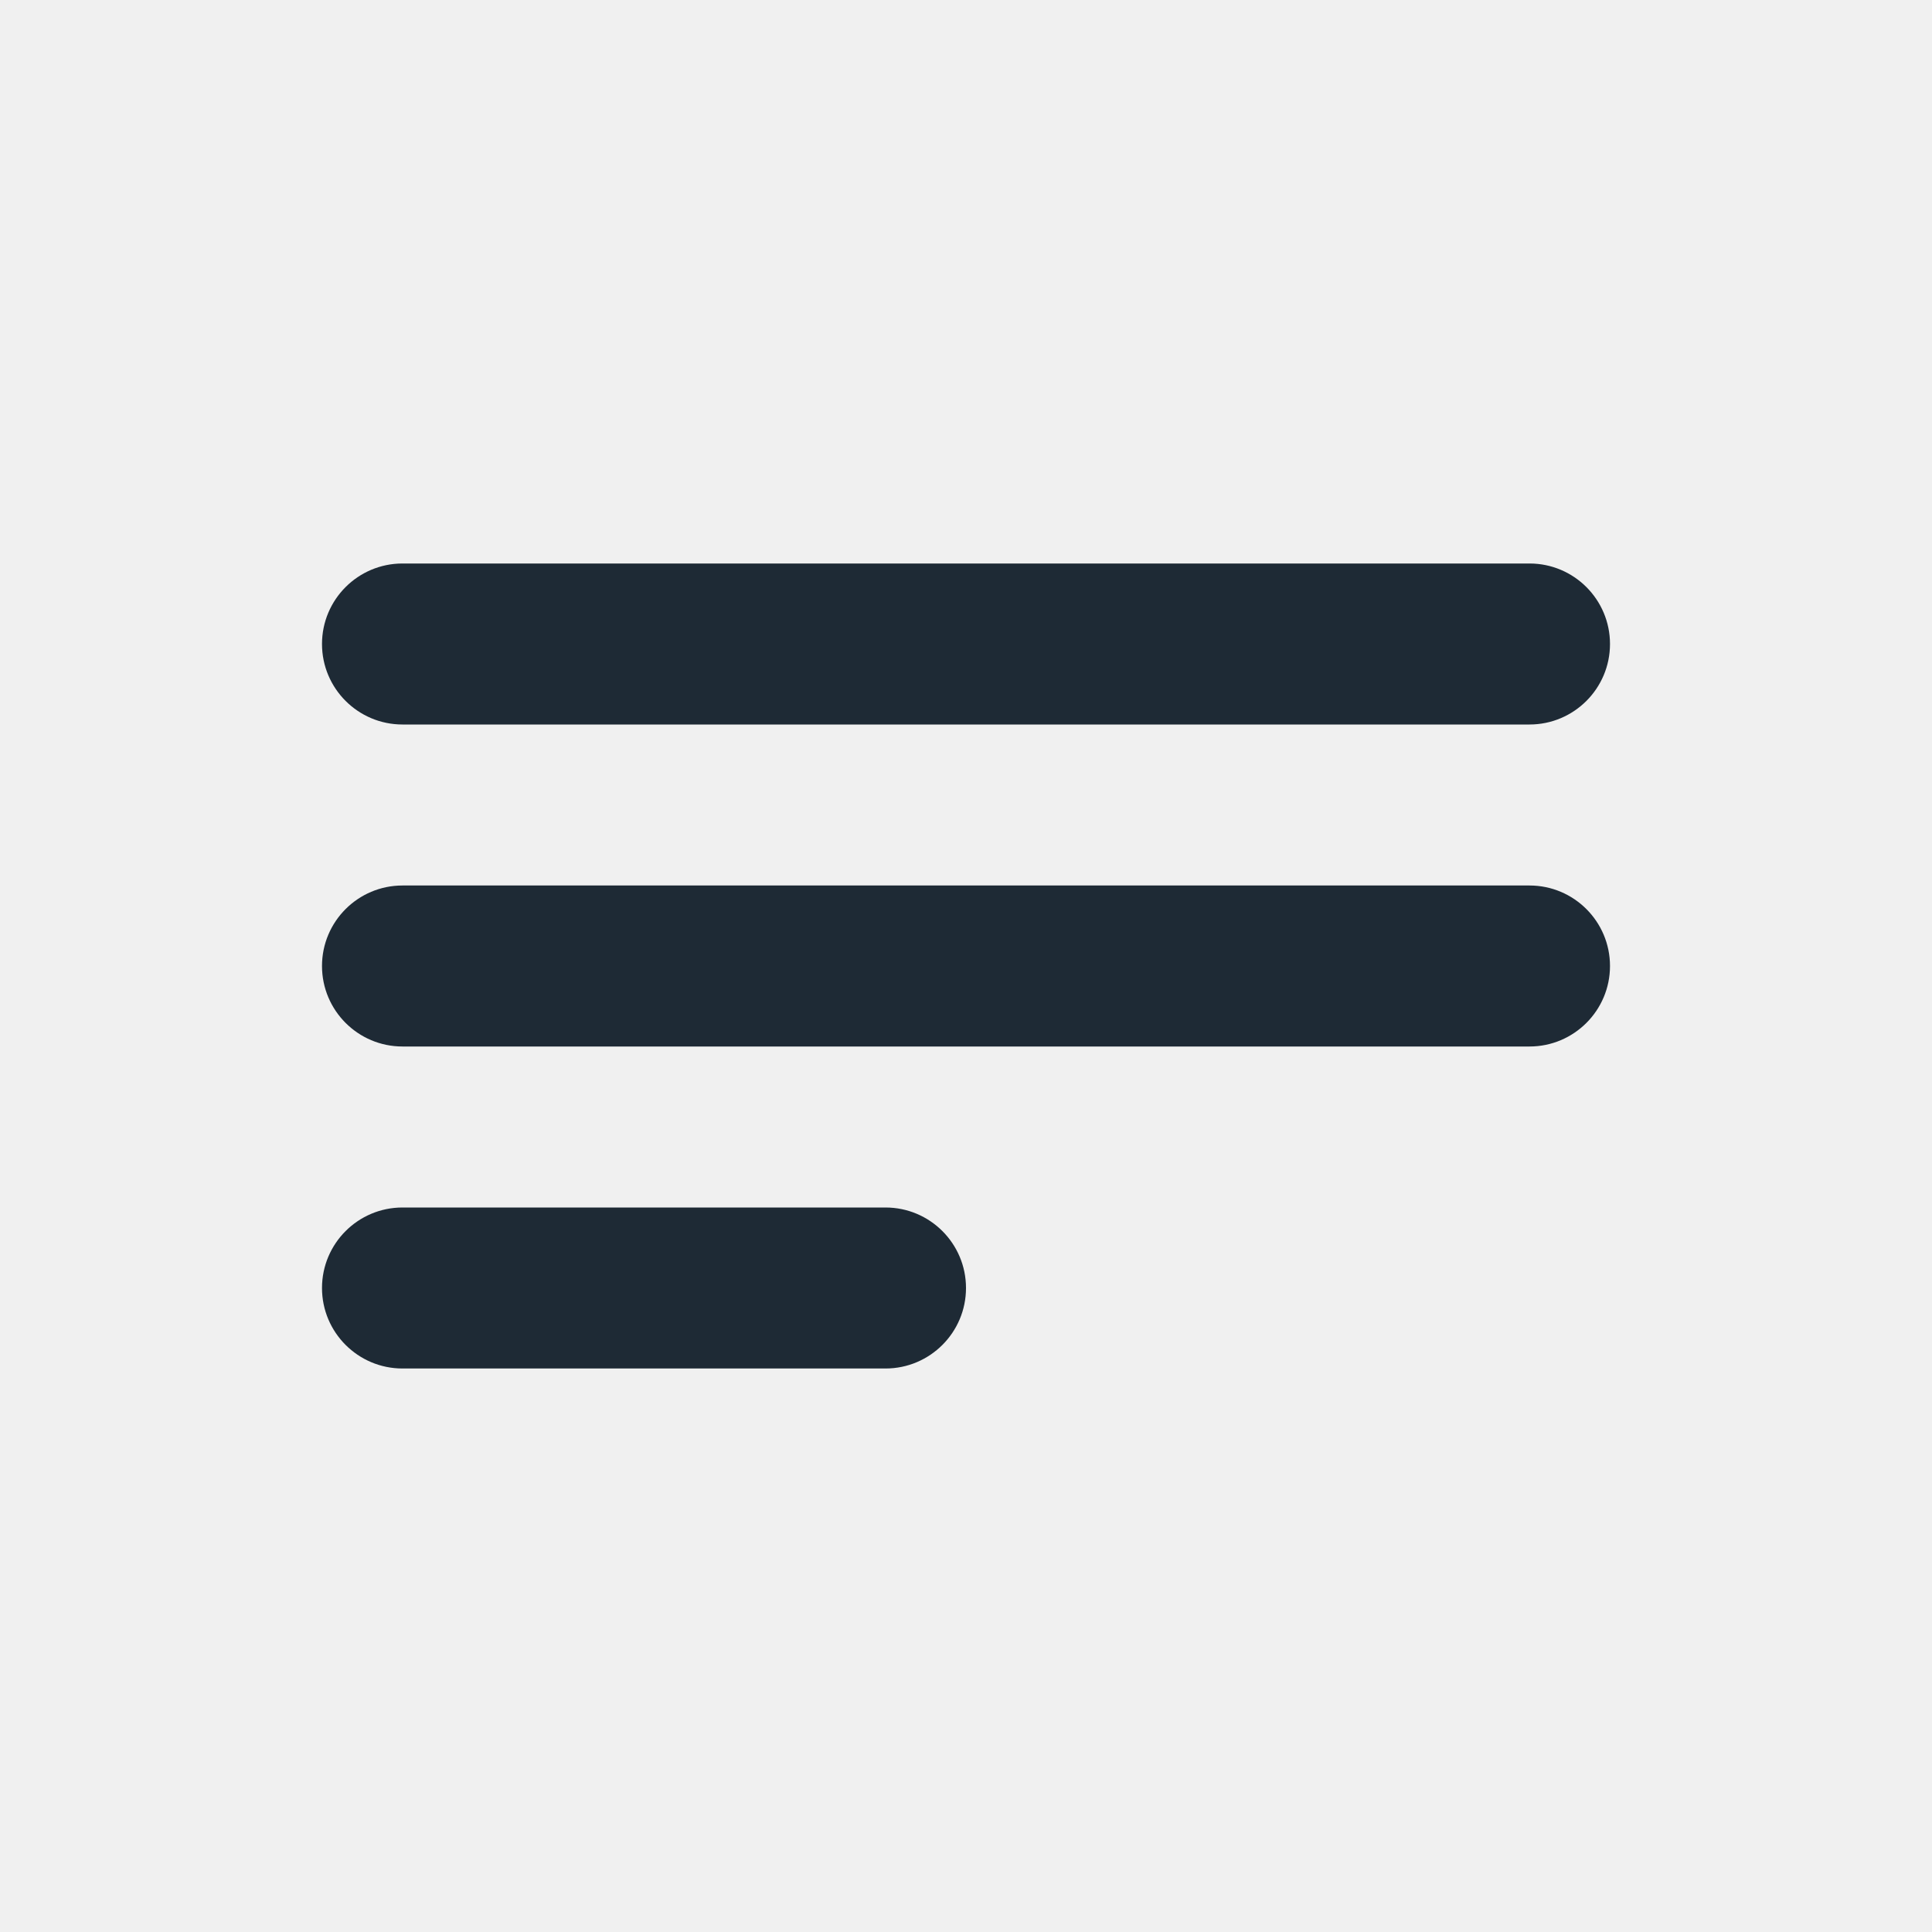
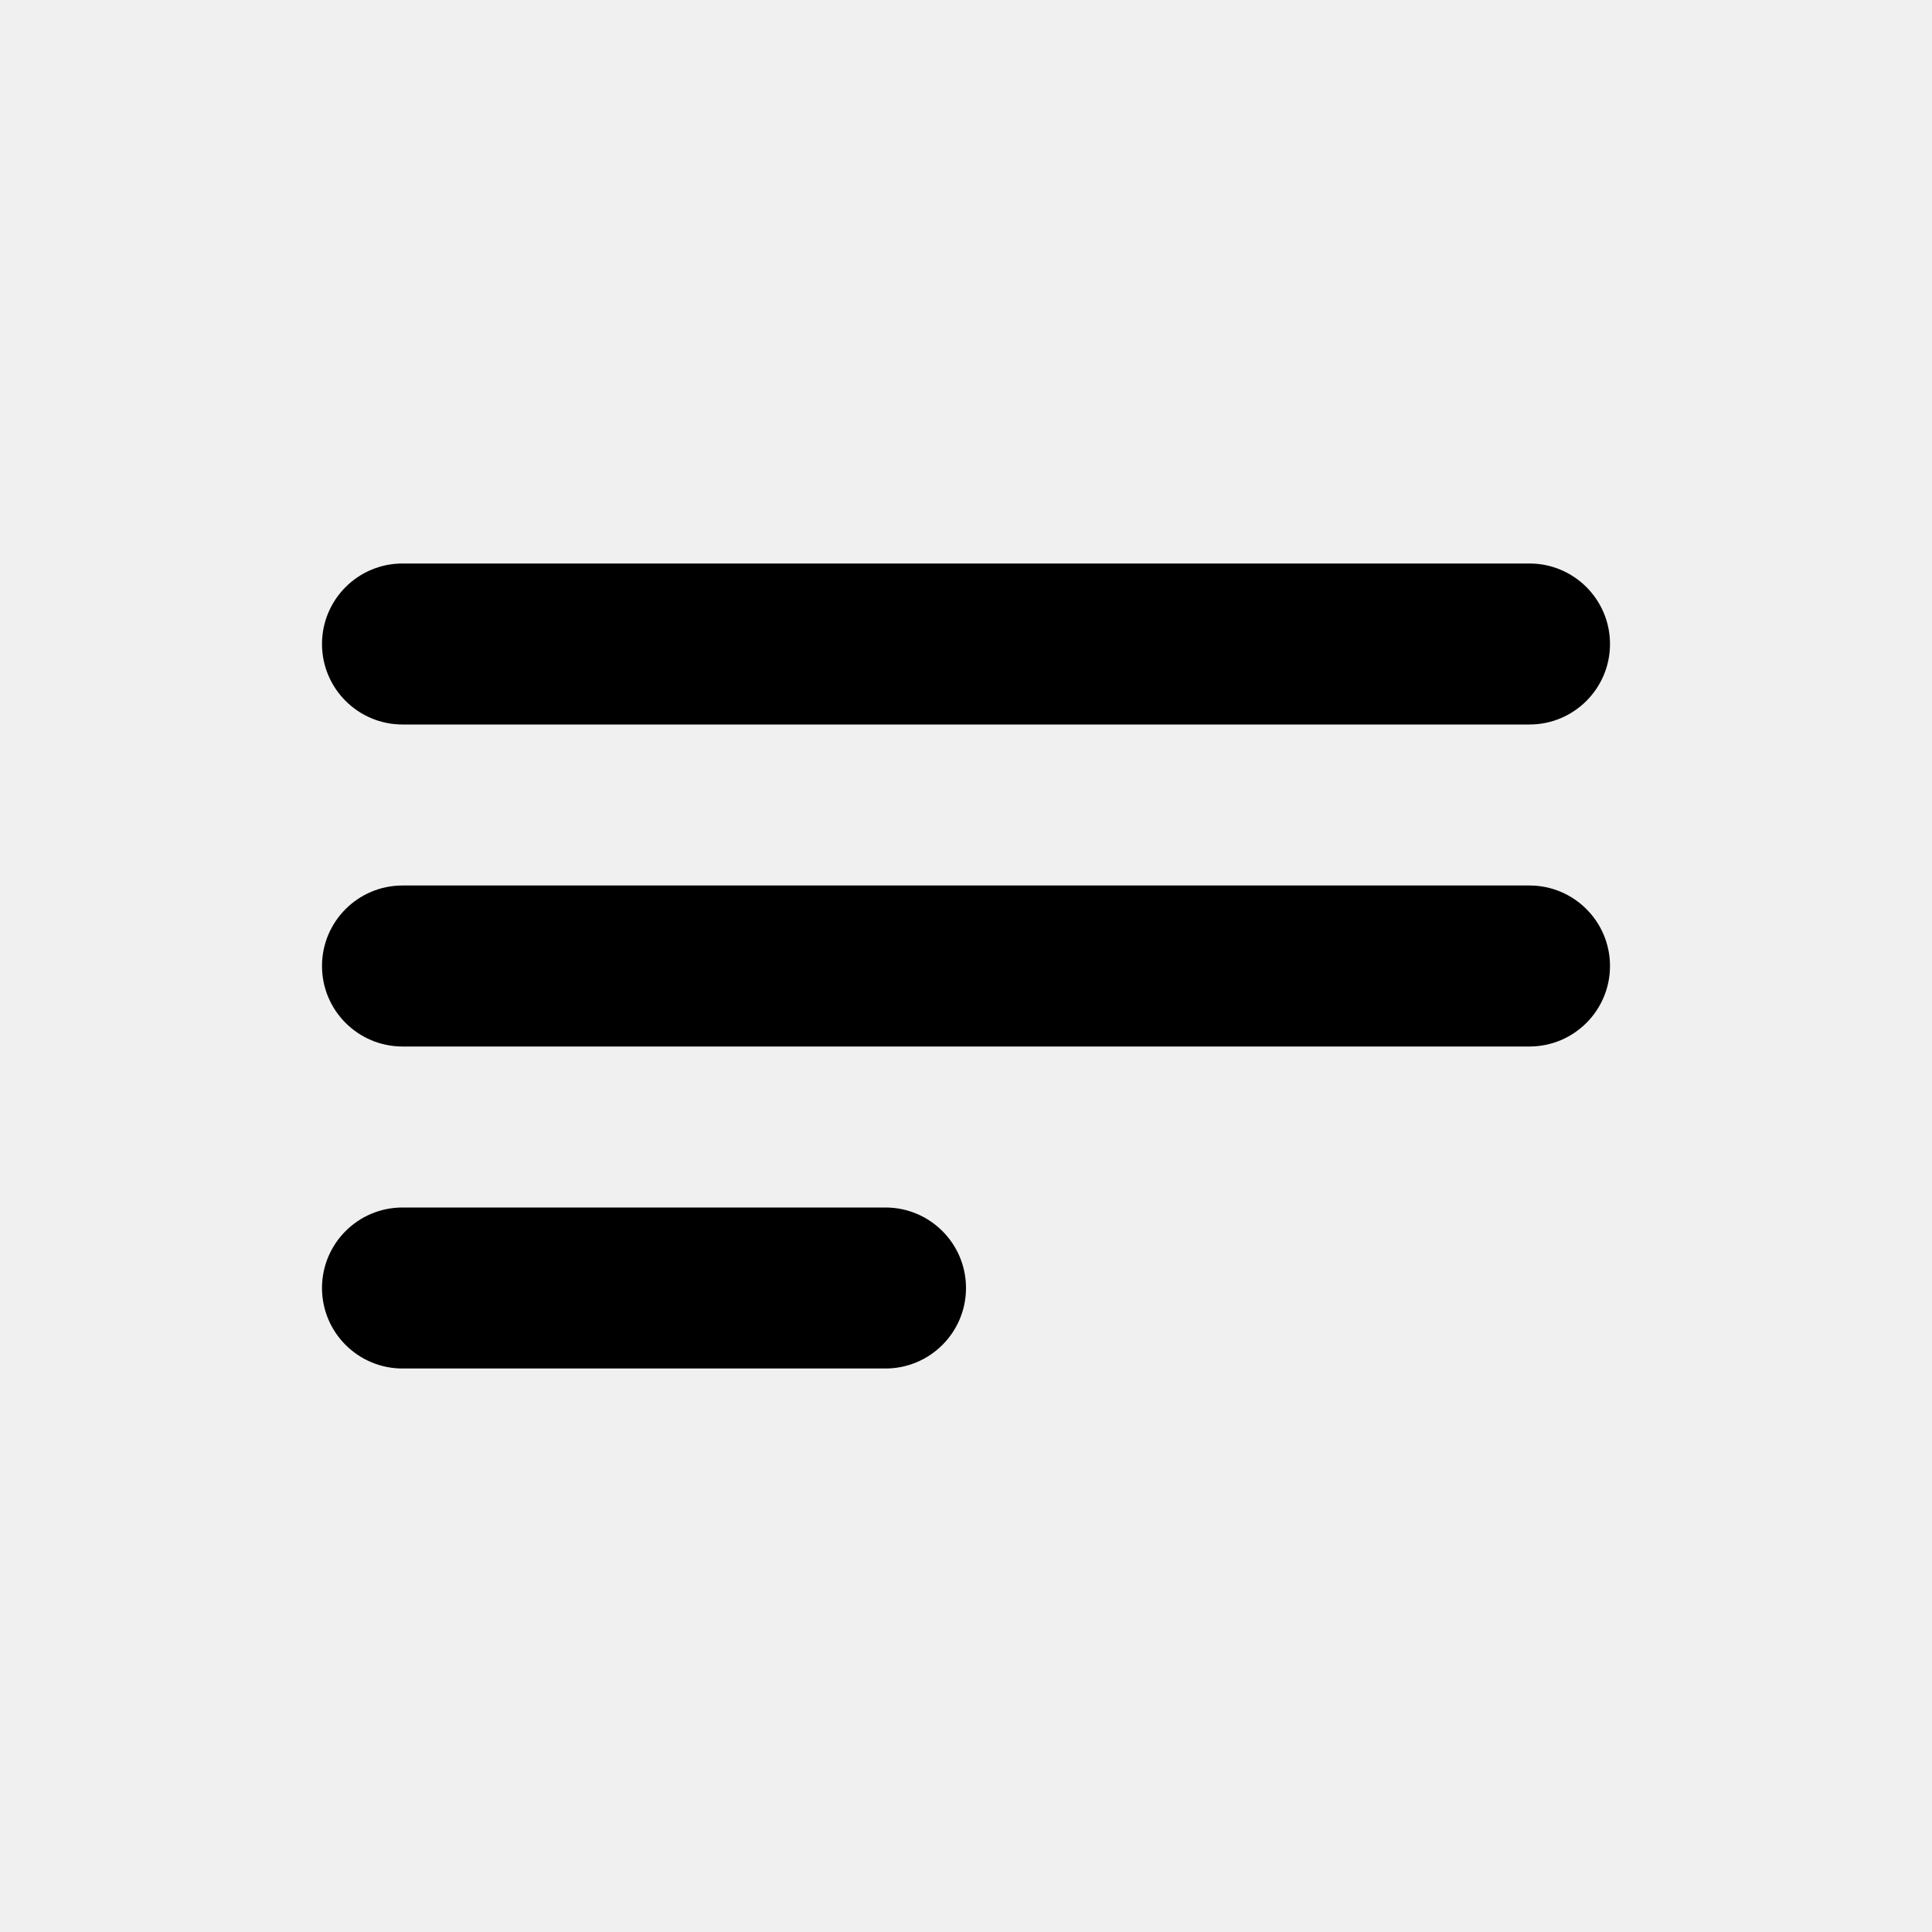
<svg xmlns="http://www.w3.org/2000/svg" xmlns:xlink="http://www.w3.org/1999/xlink" width="24px" height="24px" viewBox="0 0 24 24" version="1.1">
  <defs>
    <path d="M5,7 L19,7 C19.552,7 20,7.448 20,8 C20,8.552 19.552,9 19,9 L5,9 C4.448,9 4,8.552 4,8 C4,7.448 4.448,7 5,7 Z M5,11 L19,11 C19.552,11 20,11.448 20,12 C20,12.552 19.552,13 19,13 L5,13 C4.448,13 4,12.552 4,12 C4,11.448 4.448,11 5,11 Z M5,15 L11,15 C11.552,15 12,15.448 12,16 C12,16.552 11.552,17 11,17 L5,17 C4.448,17 4,16.552 4,16 C4,15.448 4.448,15 5,15 Z" id="path-1" />
  </defs>
  <g id="Icon/List" stroke="none" stroke-width="1" fill="none" fill-rule="evenodd">
    <mask id="mask-2" fill="white">
      <use xlink:href="#path-1" />
    </mask>
    <g id="Combined-Shape" fill-rule="nonzero" />
-     <g id="Mixin/Fill/Black" mask="url(#mask-2)" fill="#1E2A35">
+     <g id="Mixin/Fill/Black" mask="url(#mask-2)" fill="currentColor">
      <rect id="Rectangle" x="0" y="0" width="24" height="24" rx="5" />
    </g>
  </g>
</svg>
